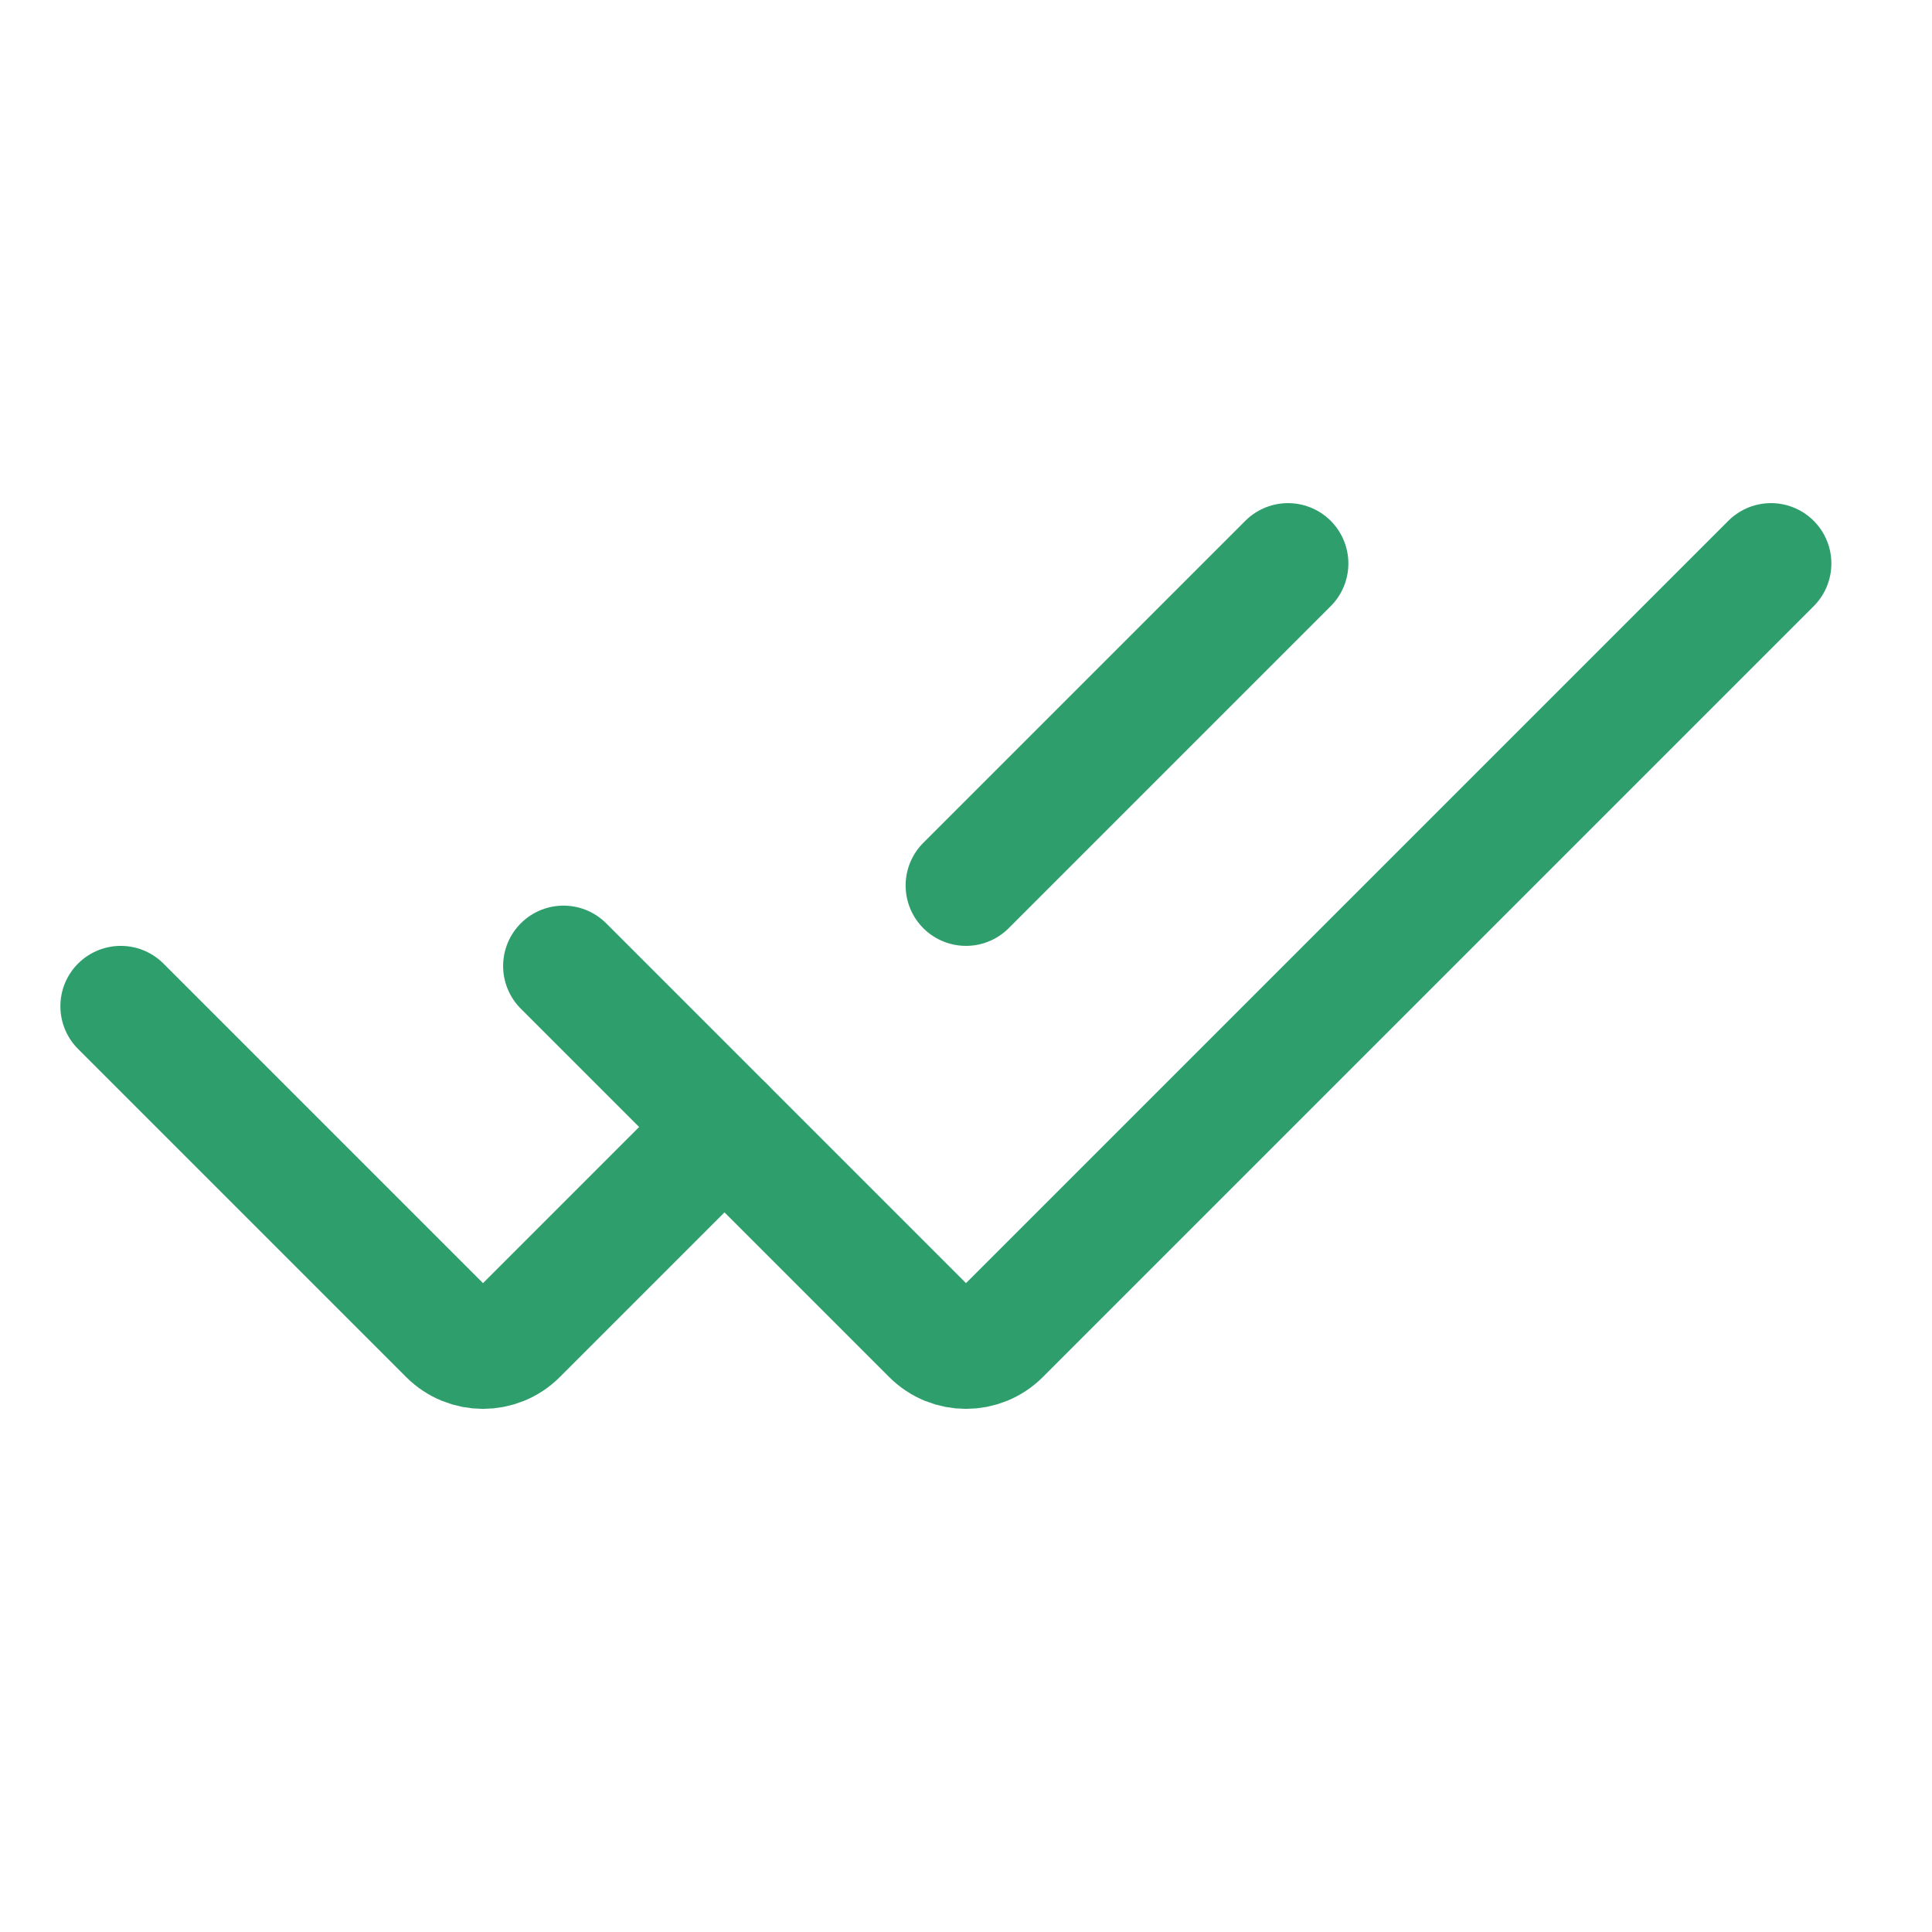
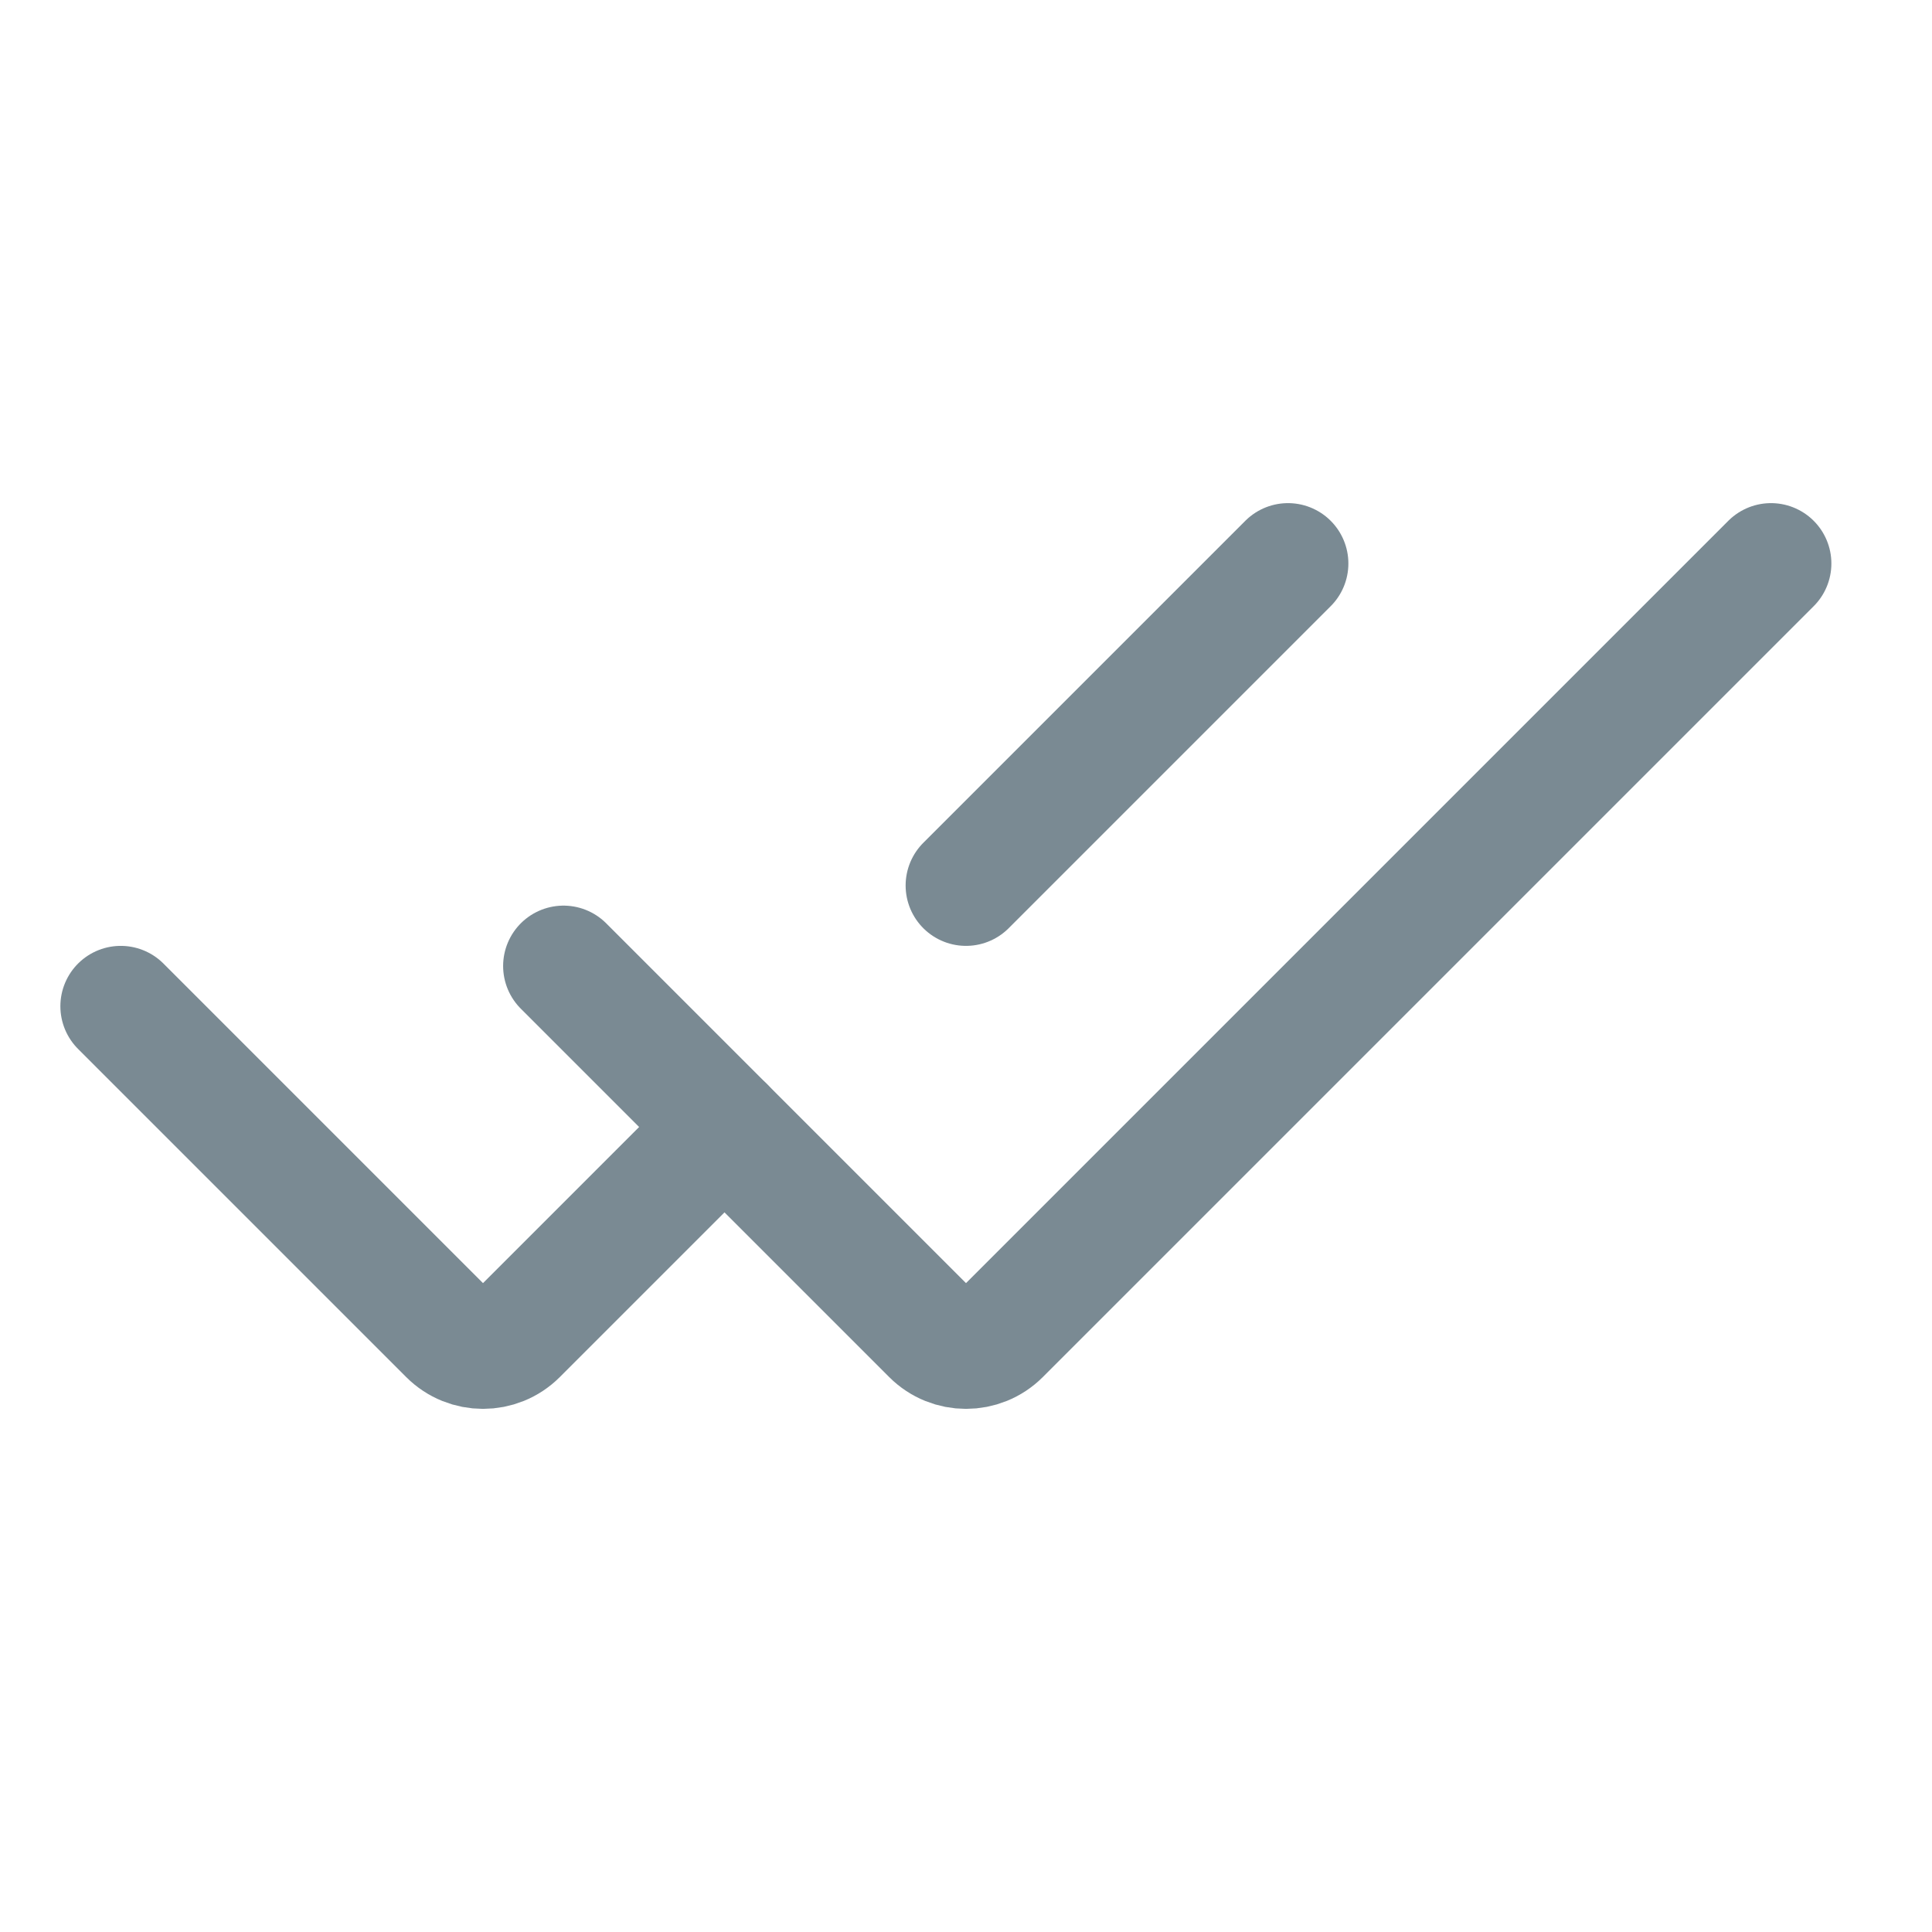
<svg xmlns="http://www.w3.org/2000/svg" width="800px" height="800px" viewBox="0 0 24 24" fill="none">
-   <path d="M1.5 12.5L5.576 16.576C5.81 16.81 6.19 16.81 6.424 16.576L9 14" stroke="#2e9f6c" stroke-width="1.5" stroke-linecap="round" />
-   <path d="M16 7L12 11" stroke="#2e9f6c" stroke-width="1.5" stroke-linecap="round" />
-   <path d="M7 12L11.576 16.576C11.81 16.81 12.19 16.81 12.424 16.576L22 7" stroke="#2e9f6c" stroke-width="1.5" stroke-linecap="round" />
+   <path d="M1.5 12.5L5.576 16.576C5.81 16.81 6.19 16.81 6.424 16.576L9 14" stroke="#7A8A93" stroke-width="1.5" stroke-linecap="round" />
+   <path d="M16 7L12 11" stroke="#7A8A93" stroke-width="1.5" stroke-linecap="round" />
+   <path d="M7 12L11.576 16.576C11.81 16.81 12.19 16.81 12.424 16.576L22 7" stroke="#7A8A93" stroke-width="1.5" stroke-linecap="round" />
</svg>
